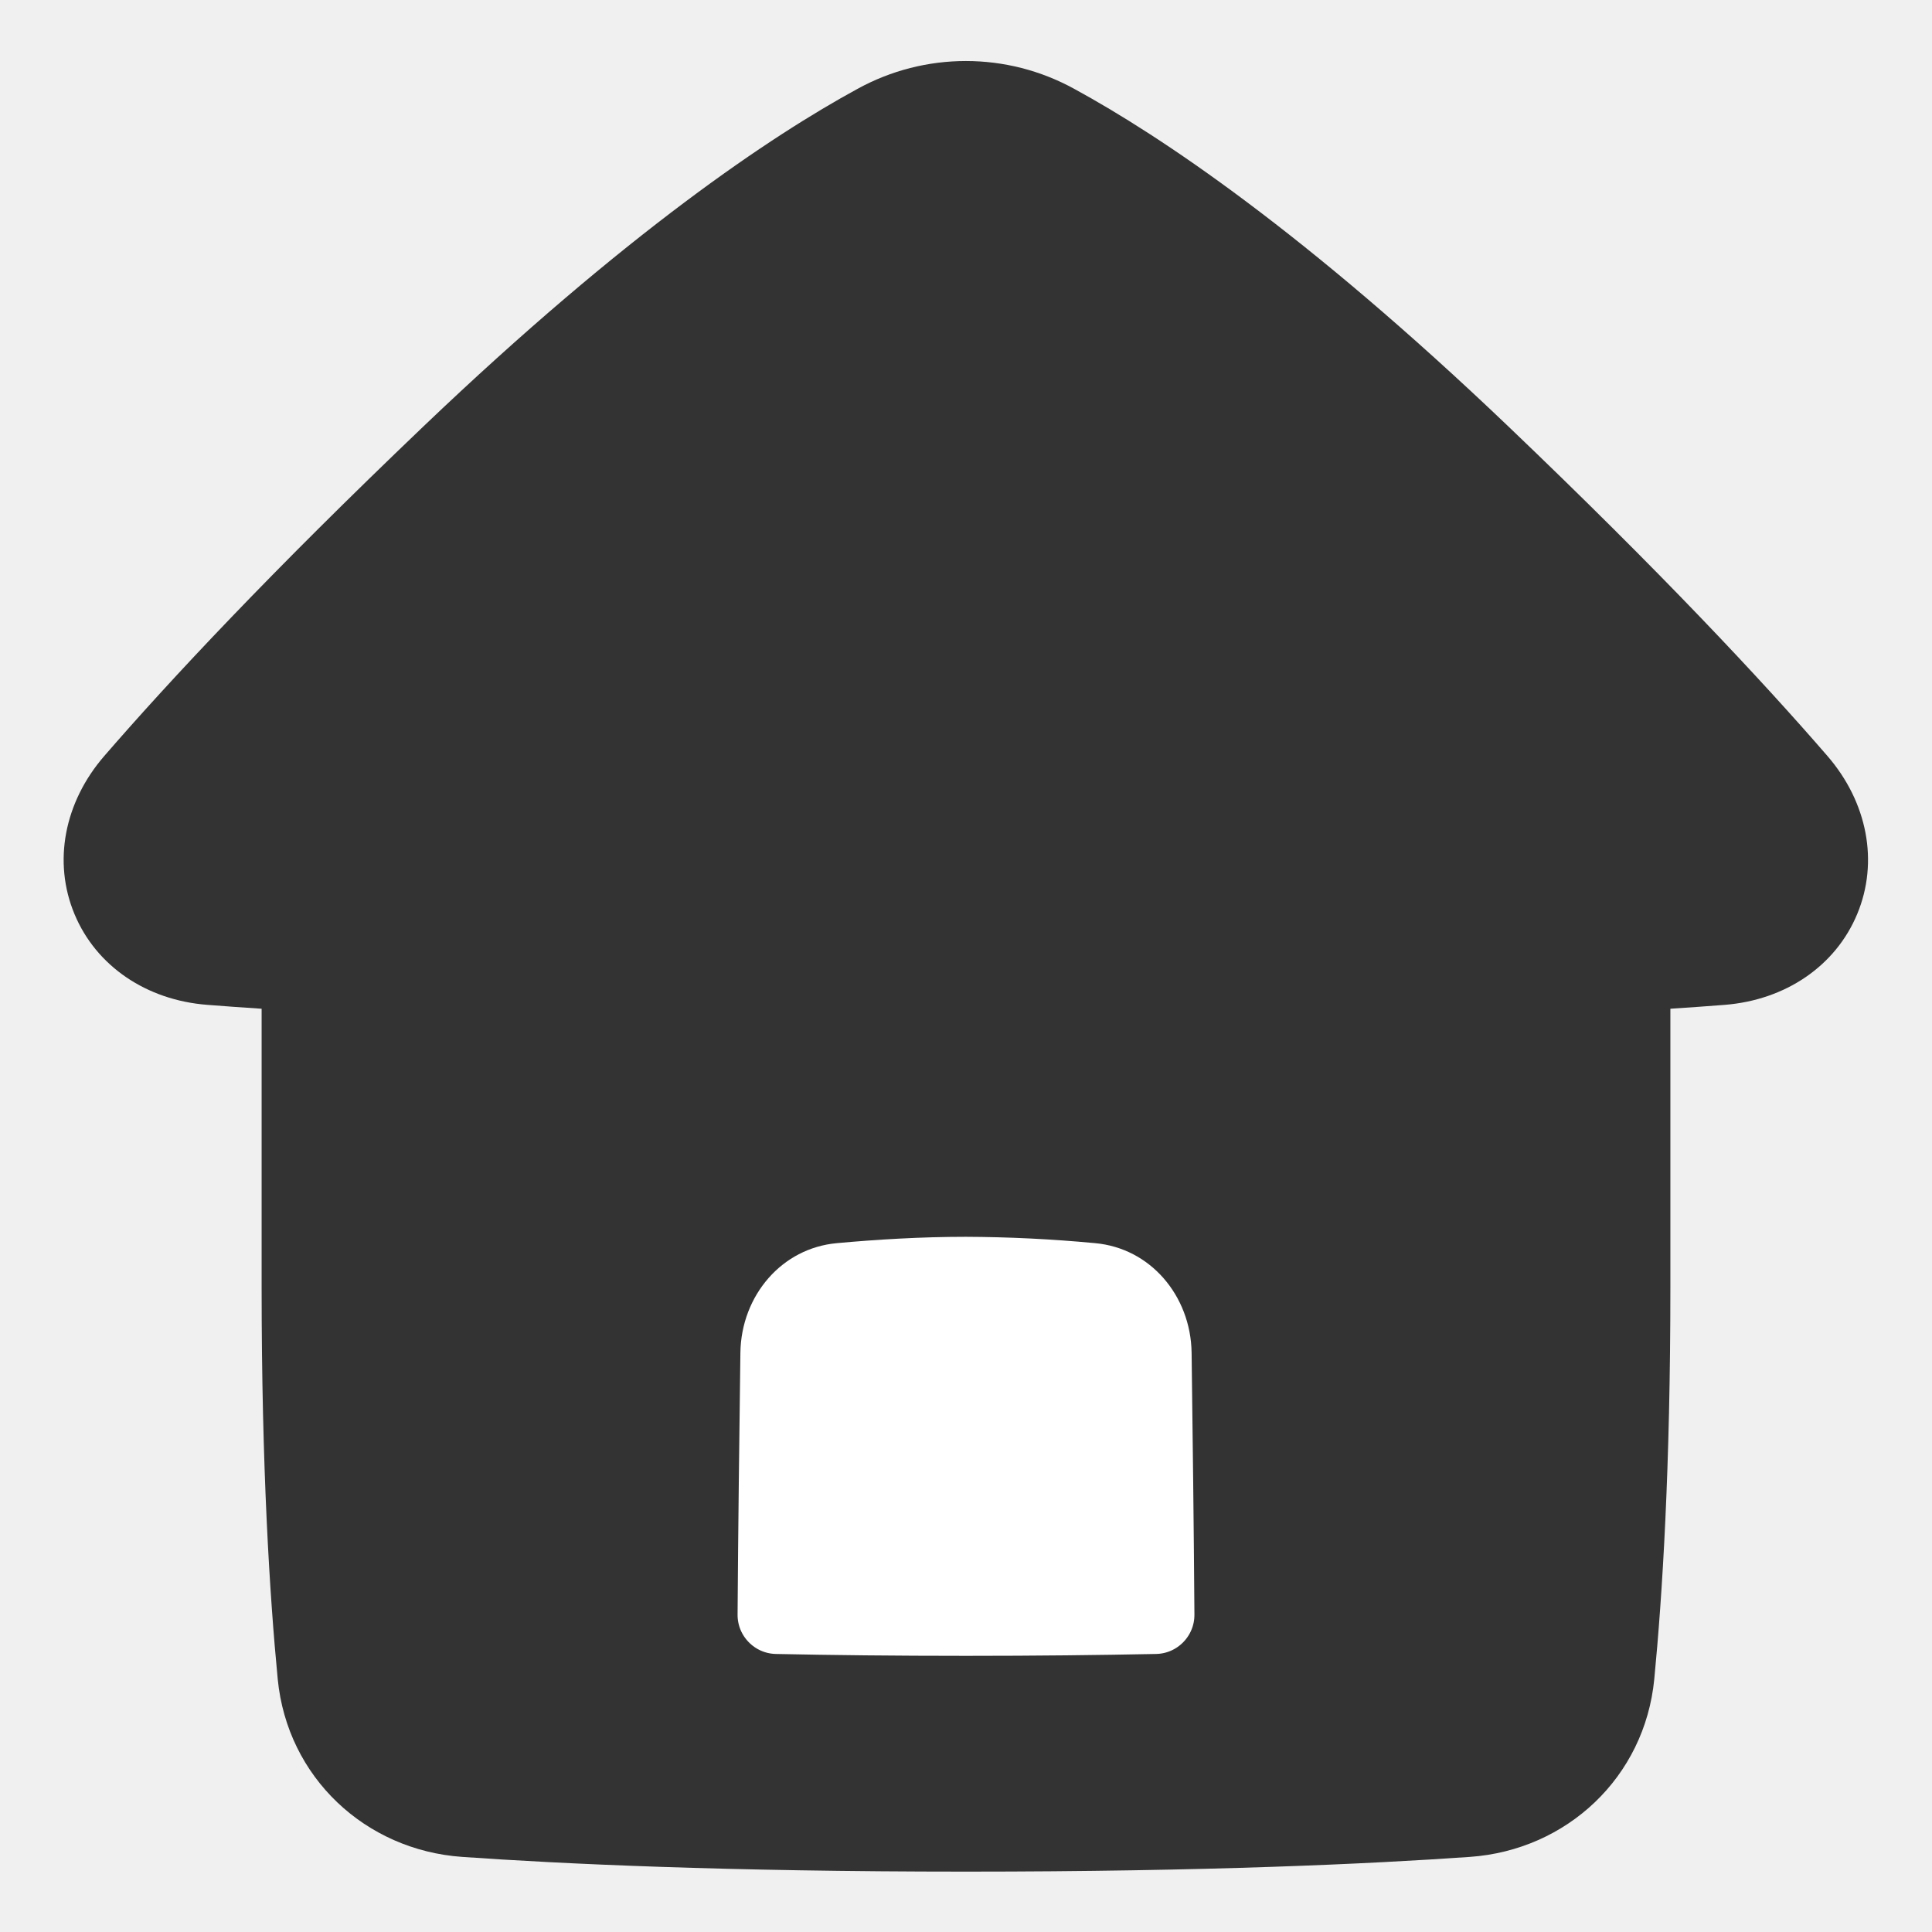
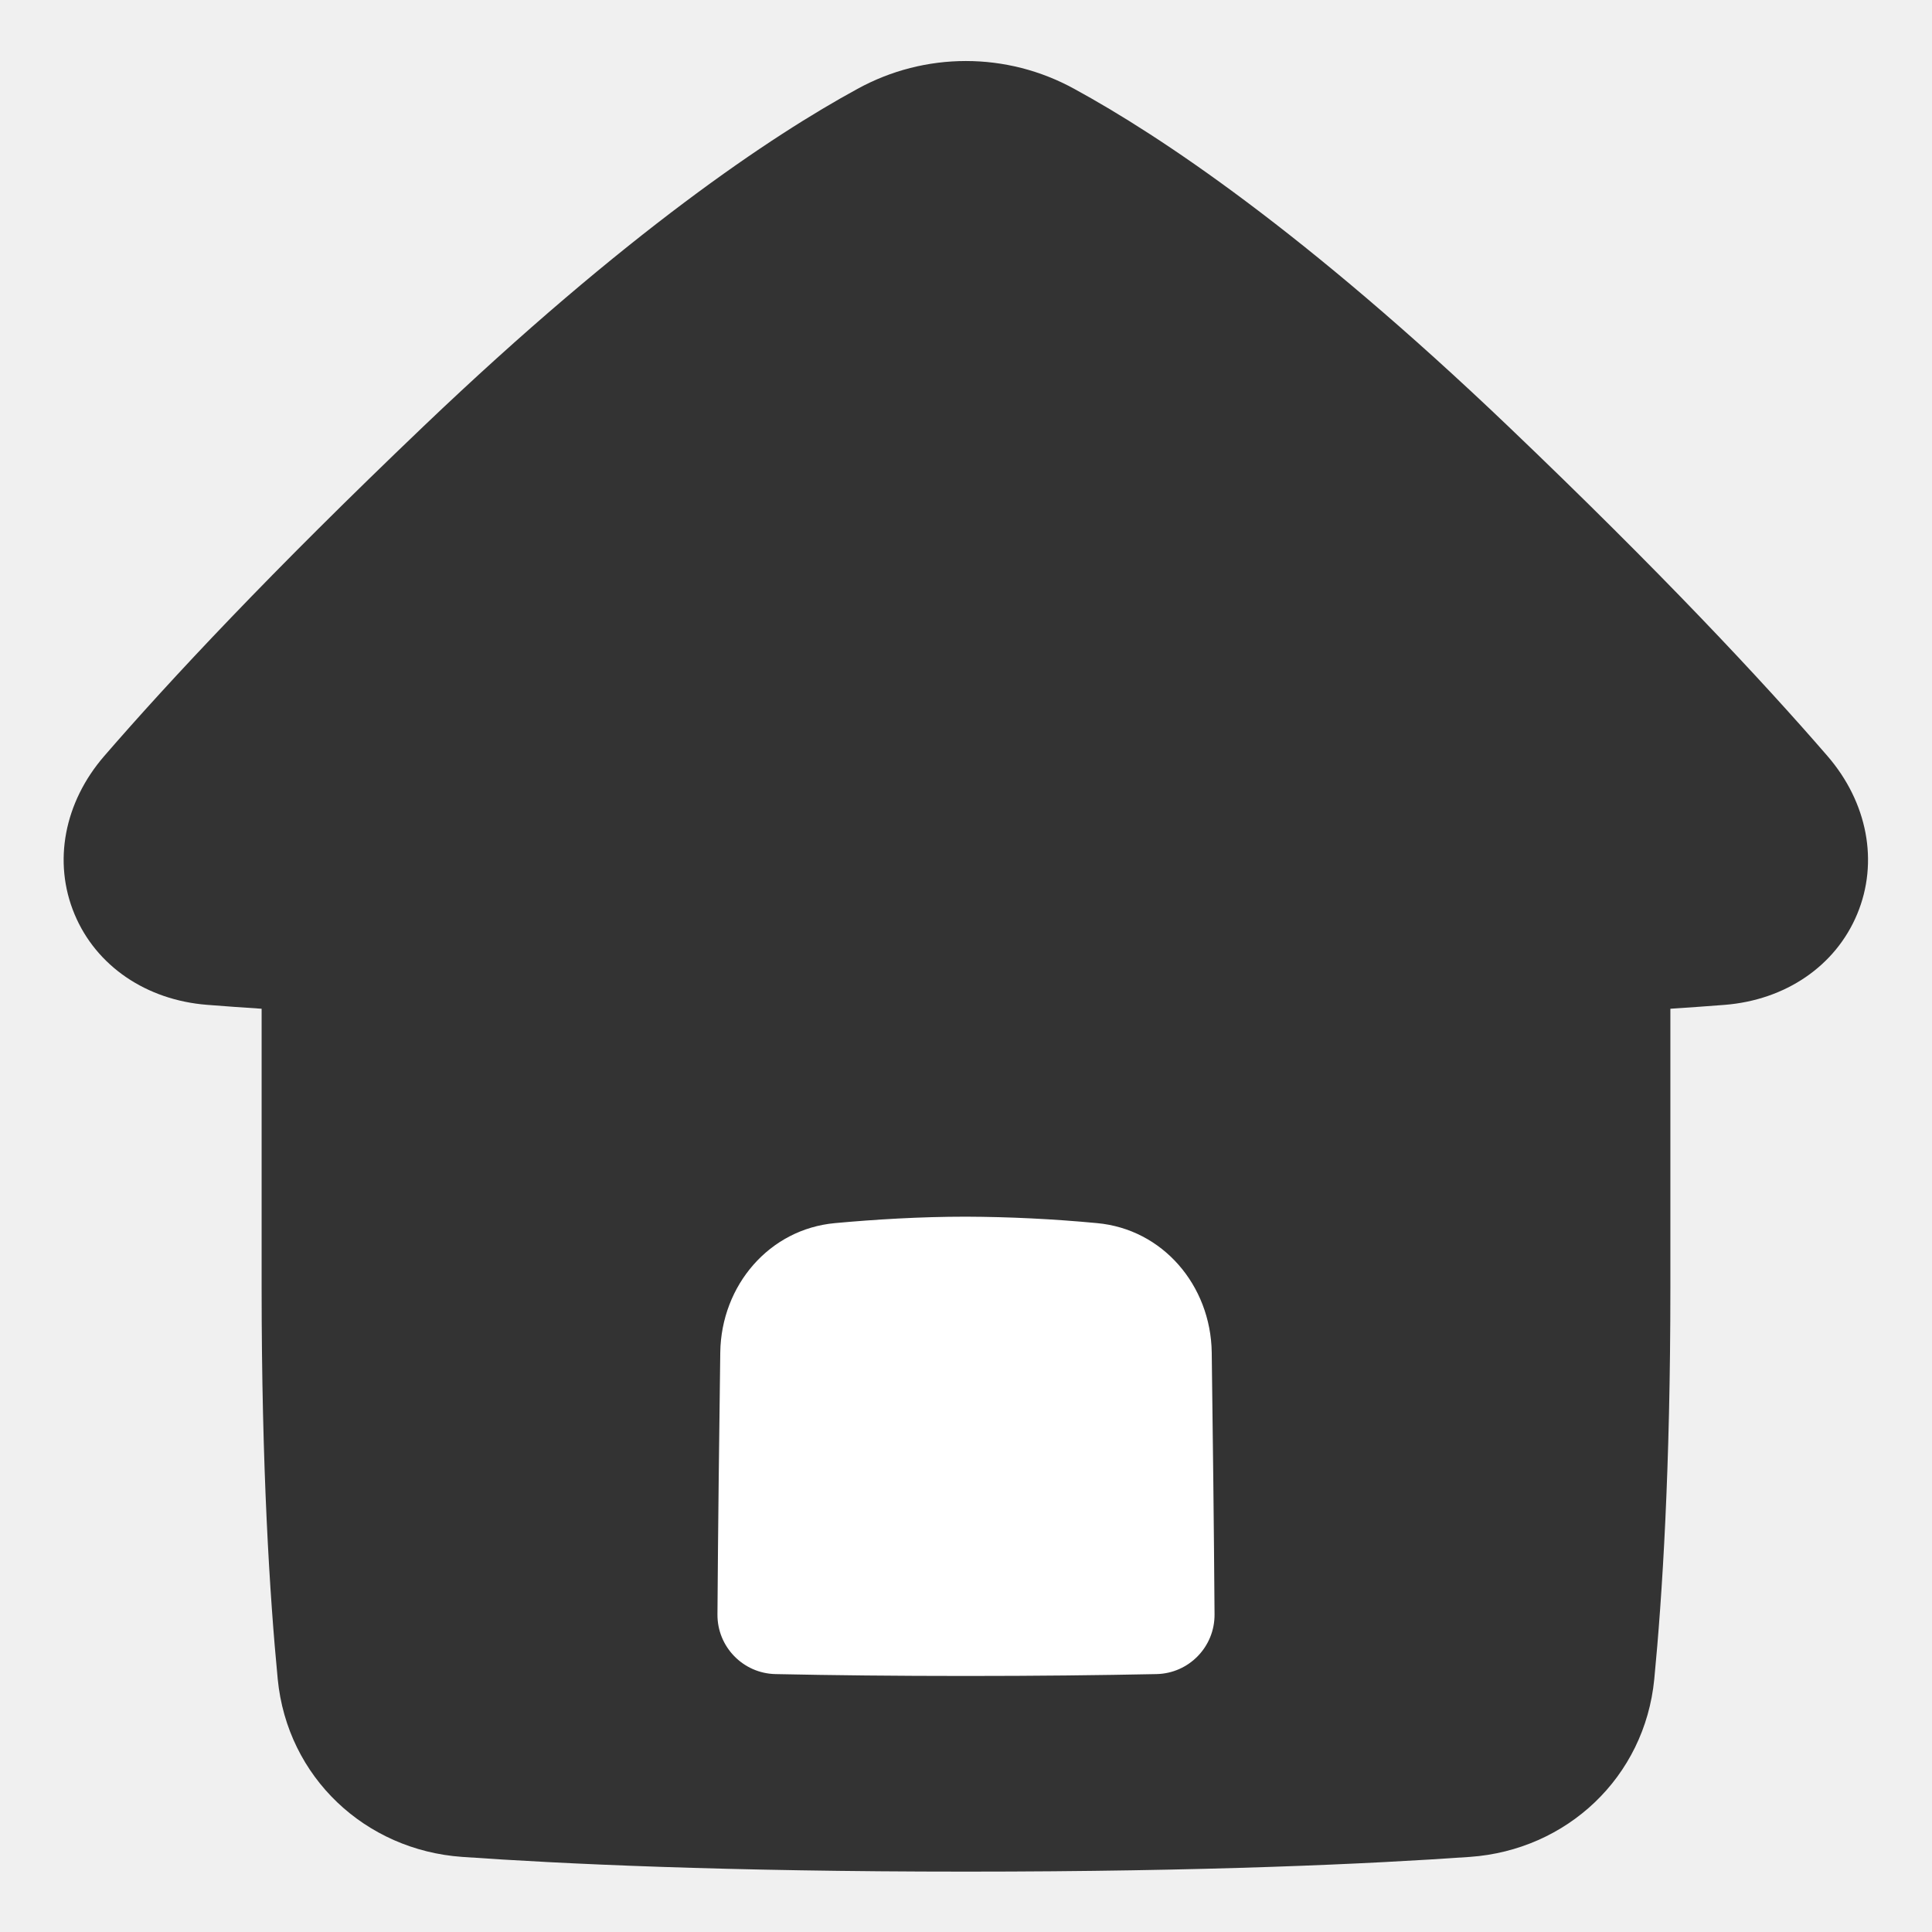
<svg xmlns="http://www.w3.org/2000/svg" fill="none" viewBox="0 0 48 48" height="48" width="48">
  <g id="home-2--door-entrance-home-house-roof-round-shelter">
    <path id="Subtract" fill="#333" fill-rule="evenodd" d="M21.297 2.212a5.585 5.585 0 0 1 5.4 0c2.126 1.159 5.718 3.551 10.777 8.382 3.787 3.617 6.302 6.31 7.927 8.187.997 1.152 1.28 2.634.74 3.93-.538 1.292-1.786 2.137-3.297 2.255-.41.032-.858.064-1.344.096V32c0 4.473-.2 7.657-.4 9.716-.237 2.445-2.18 4.25-4.58 4.418-2.46.173-6.546.366-12.52.366-5.974 0-10.06-.193-12.52-.366-2.4-.169-4.342-1.973-4.58-4.418-.199-2.059-.4-5.243-.4-9.716l0-6.938a94.99 94.99 0 0 1-1.352-.097c-1.51-.117-2.759-.962-3.297-2.254-.54-1.295-.257-2.778.74-3.929 1.625-1.877 4.14-4.57 7.929-8.188 5.06-4.83 8.65-7.223 10.777-8.382Z" clip-rule="evenodd" />
-     <path id="Subtract_2" fill="white" stroke="#333" stroke-width="2" fill-rule="evenodd" d="M28.743 42.092a1.973 1.973 0 0 0 1.932-1.99c-.014-2.075-.044-4.559-.07-6.506-.026-1.91-1.404-3.532-3.306-3.706A36.616 36.616 0 0 0 24 29.728c-1.158 0-2.3.07-3.3.162-1.901.174-3.28 1.796-3.305 3.706-.026 1.947-.056 4.431-.07 6.506a1.973 1.973 0 0 0 1.932 1.99c1.414.03 2.992.047 4.743.047 1.75 0 3.329-.018 4.743-.047Z" clip-rule="evenodd" />
+     <path id="Subtract_2" fill="white" stroke="#333" stroke-width="1" fill-rule="evenodd" d="M28.743 42.092a1.973 1.973 0 0 0 1.932-1.99c-.014-2.075-.044-4.559-.07-6.506-.026-1.91-1.404-3.532-3.306-3.706A36.616 36.616 0 0 0 24 29.728c-1.158 0-2.3.07-3.3.162-1.901.174-3.28 1.796-3.305 3.706-.026 1.947-.056 4.431-.07 6.506a1.973 1.973 0 0 0 1.932 1.99c1.414.03 2.992.047 4.743.047 1.75 0 3.329-.018 4.743-.047Z" clip-rule="evenodd" />
  </g>
</svg>
